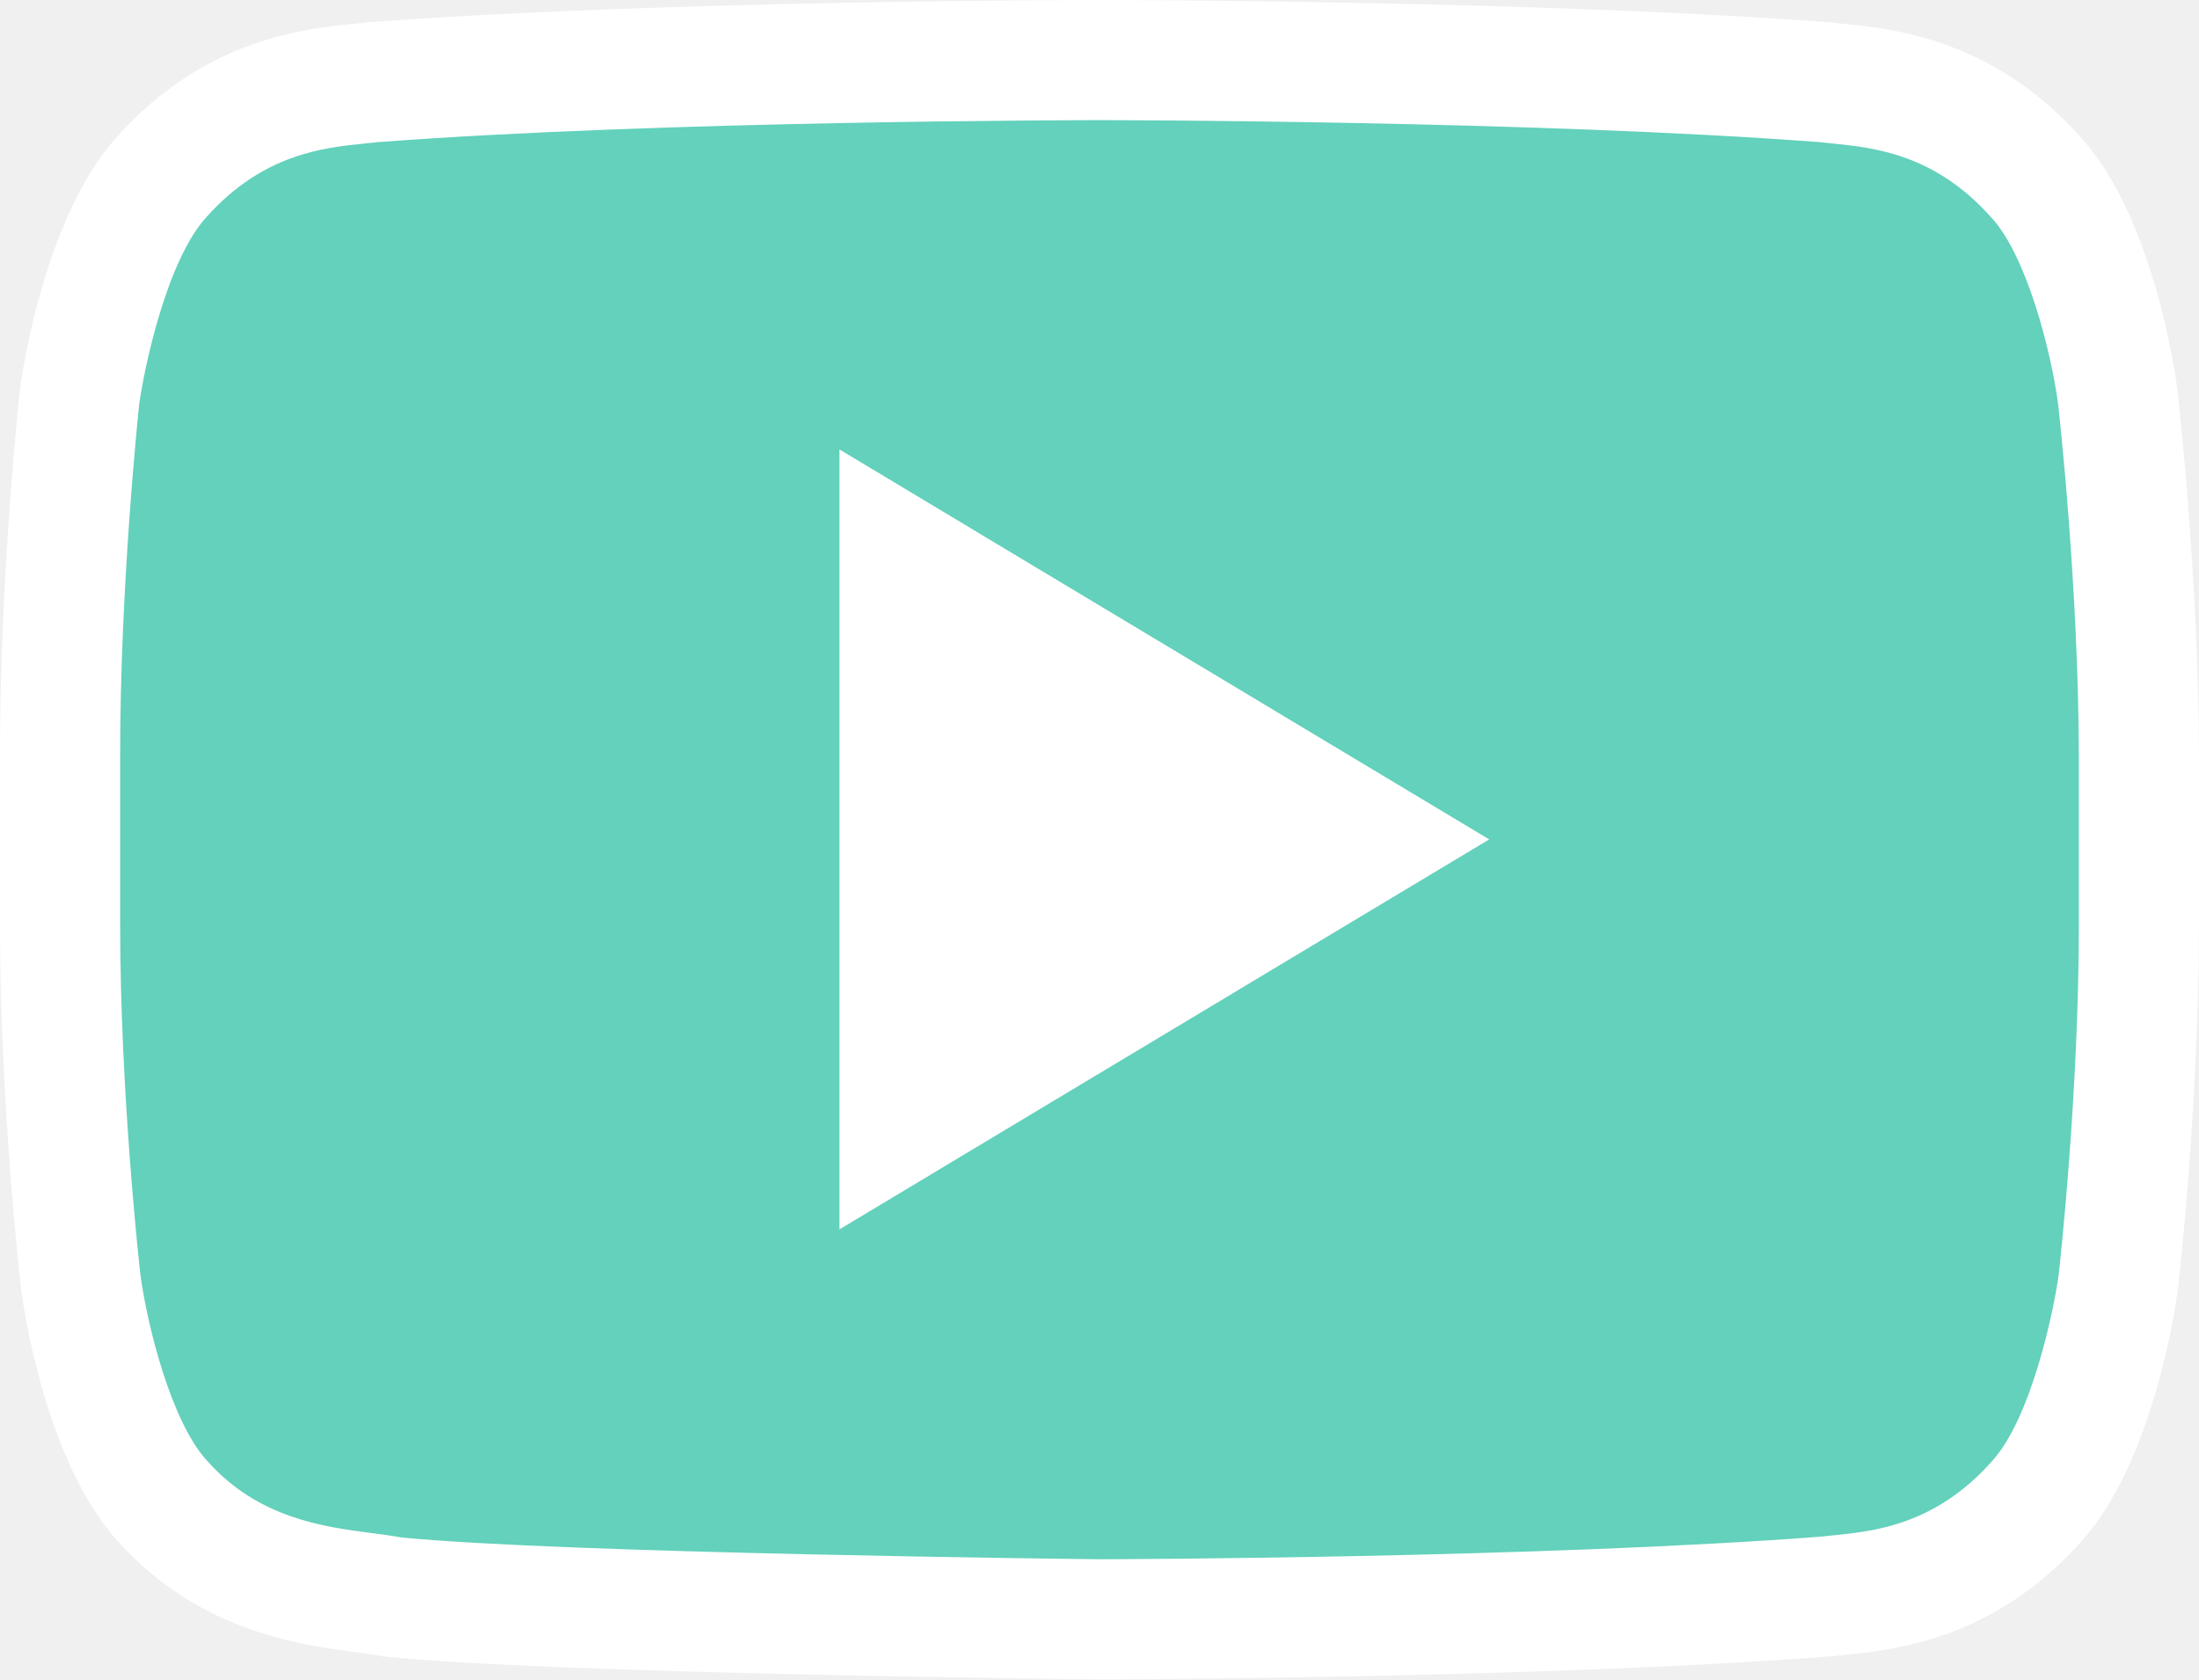
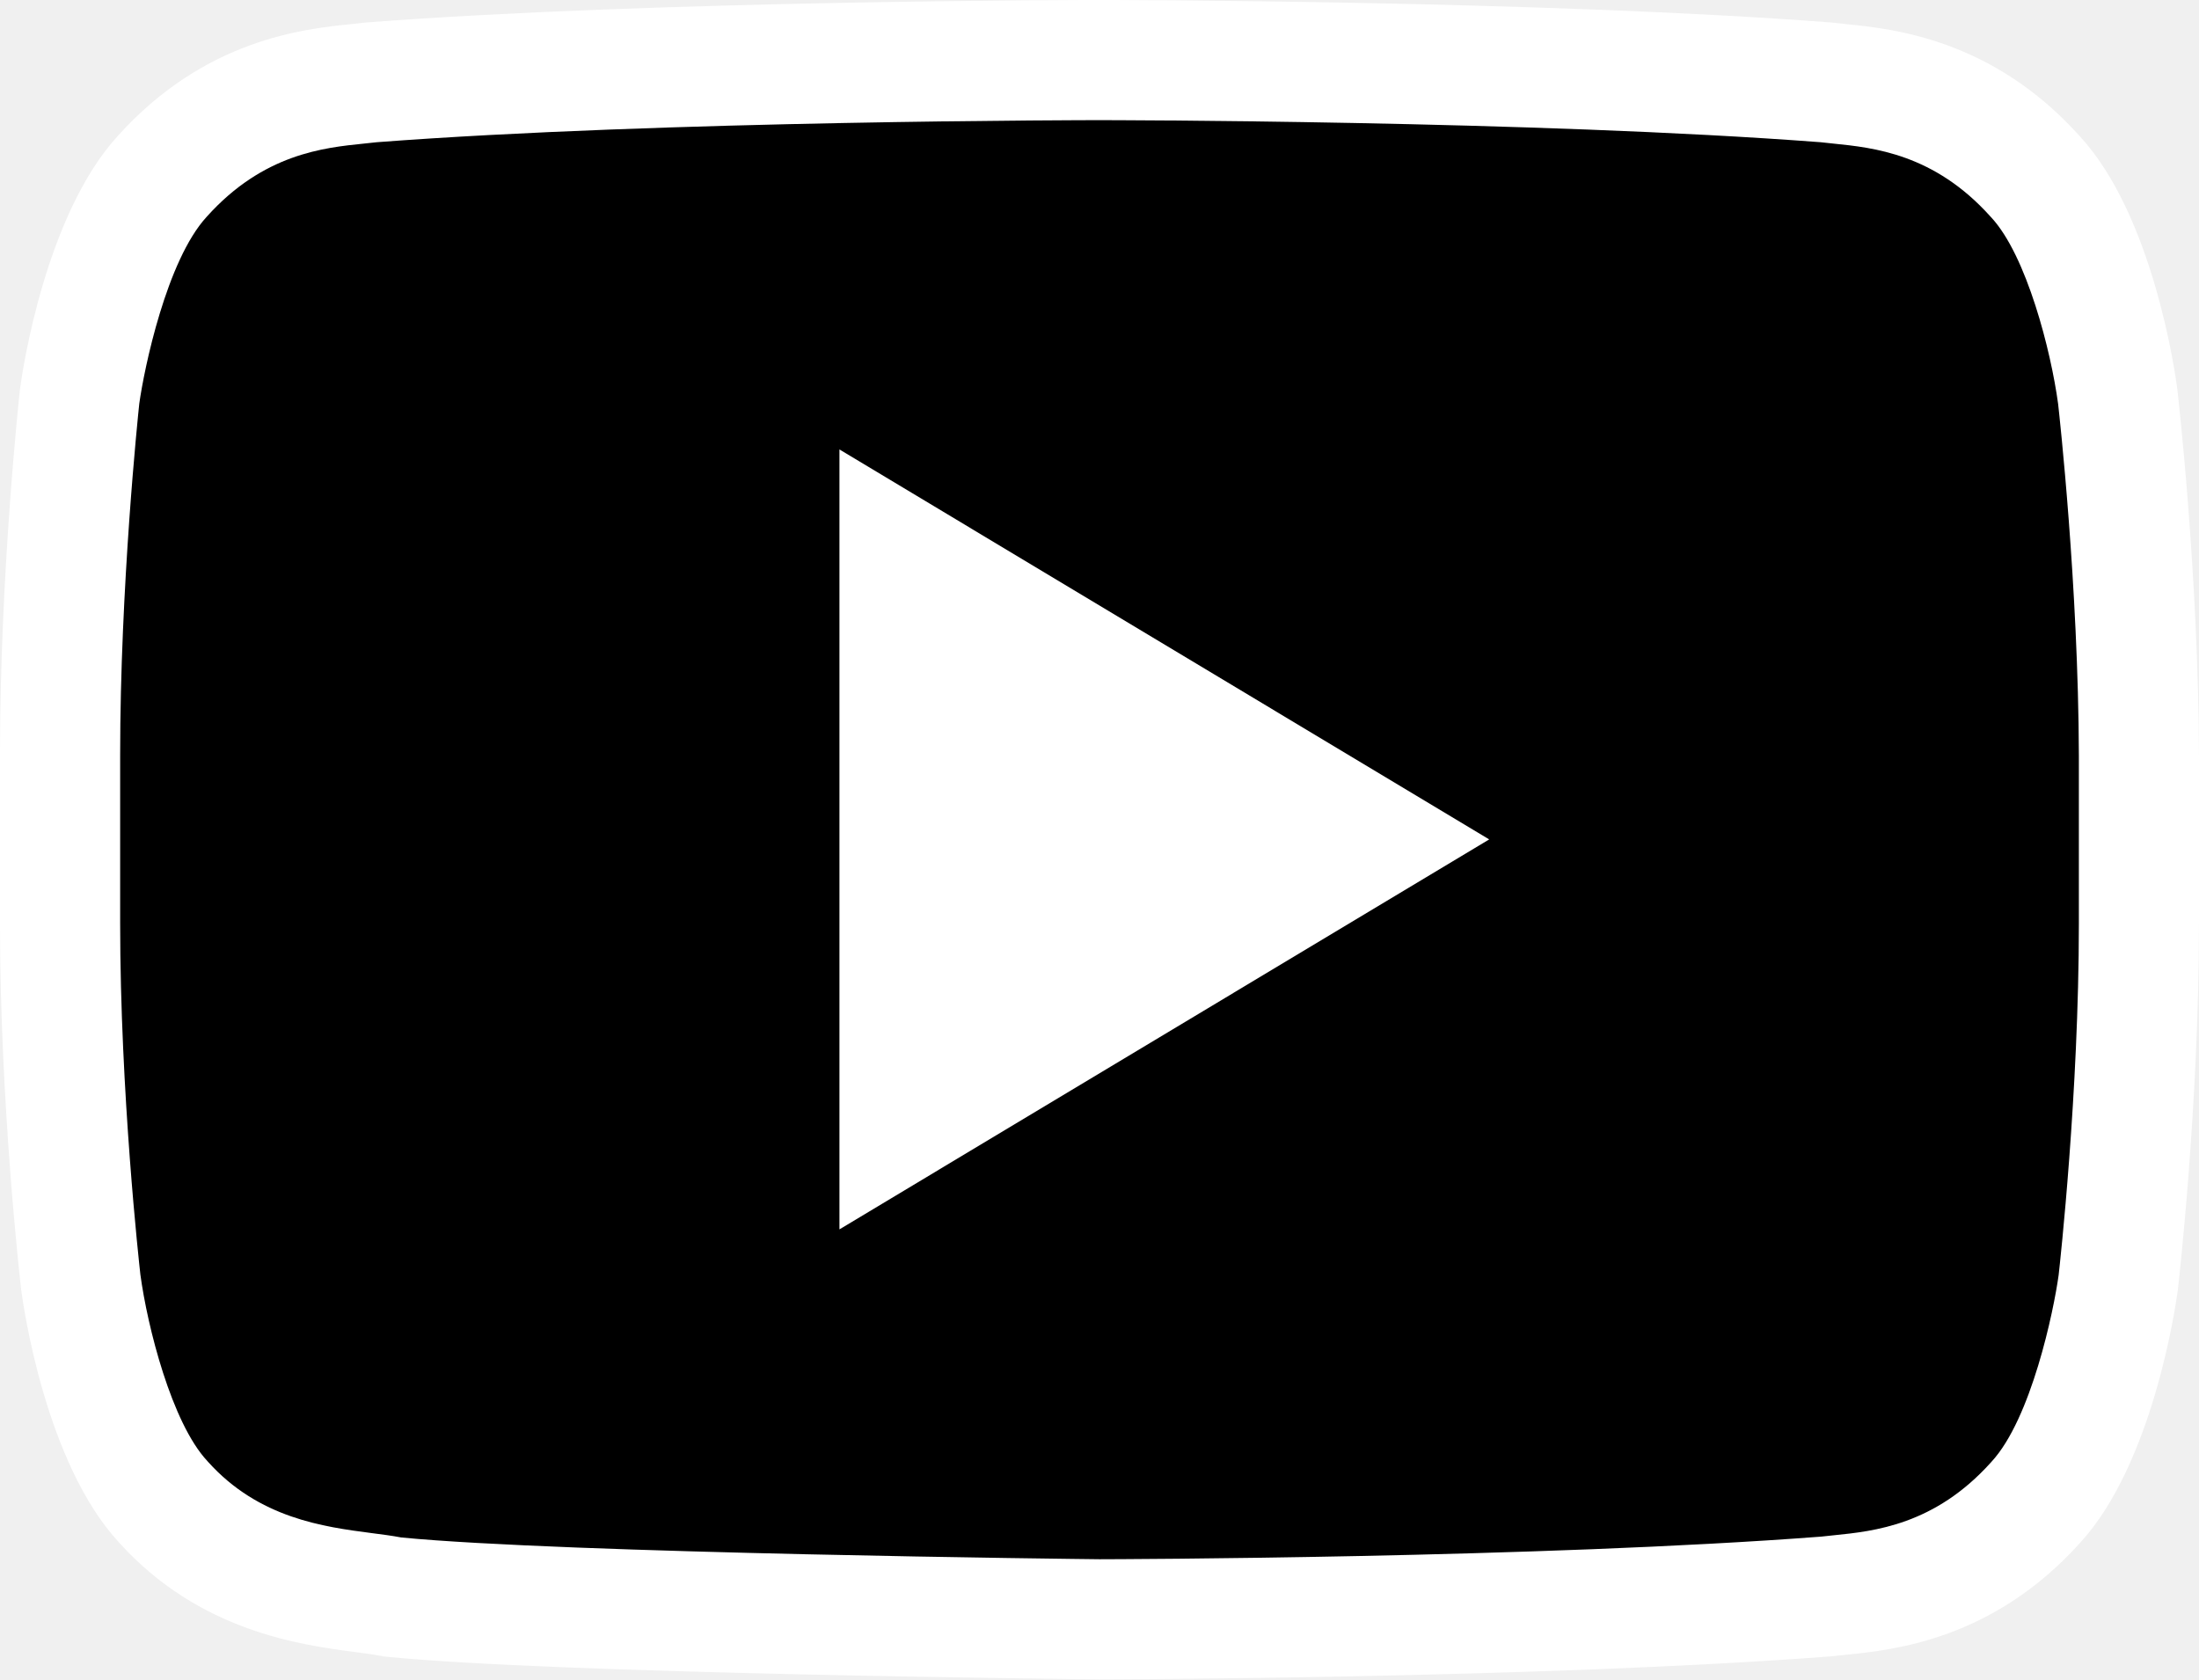
<svg xmlns="http://www.w3.org/2000/svg" version="1.1" id="Laag_1" x="0px" y="0px" width="100.678px" height="76.891px" viewBox="247.3 382.56 100.678 76.891" enable-background="new 247.3 382.56 100.678 76.891" xml:space="preserve">
  <g>
    <g>
-       <path fill="#63D1BB" d="M344.255,400.708c0,0-0.92-7.008-3.785-10.078c-3.632-4.041-7.674-4.066-9.541-4.297 c-13.326-1.023-33.303-1.023-33.303-1.023h-0.051c0,0-19.978,0-33.304,1.023c-1.867,0.23-5.908,0.256-9.54,4.297 c-2.84,3.096-3.786,10.078-3.786,10.078s-0.896,8.211-0.896,16.422v7.699c0,8.21,0.947,16.421,0.947,16.421 s0.921,7.009,3.785,10.078c3.632,4.041,8.364,3.913,10.487,4.349c7.622,0.767,32.356,1.022,32.356,1.022 s20.003-0.025,33.329-1.048c1.867-0.23,5.908-0.256,9.54-4.298c2.84-3.069,3.786-10.078,3.786-10.078s0.946-8.21,0.946-16.421 v-7.699C345.202,408.919,344.255,400.708,344.255,400.708z" />
+       <path d="M344.255,400.708c0,0-0.92-7.008-3.785-10.078c-3.632-4.041-7.674-4.066-9.541-4.297 c-13.326-1.023-33.303-1.023-33.303-1.023h-0.051c0,0-19.978,0-33.304,1.023c-1.867,0.23-5.908,0.256-9.54,4.297 c-2.84,3.096-3.786,10.078-3.786,10.078s-0.896,8.211-0.896,16.422v7.699c0,8.21,0.947,16.421,0.947,16.421 s0.921,7.009,3.785,10.078c3.632,4.041,8.364,3.913,10.487,4.349c7.622,0.767,32.356,1.022,32.356,1.022 s20.003-0.025,33.329-1.048c1.867-0.23,5.908-0.256,9.54-4.298c2.84-3.069,3.786-10.078,3.786-10.078s0.946-8.21,0.946-16.421 v-7.699C345.202,408.919,344.255,400.708,344.255,400.708z" class="cl-1" />
      <path fill="#FFFFFF" d="M297.614,459.449h-0.016c-1.015-0.011-24.946-0.266-32.604-1.037l-0.14-0.014l-0.137-0.028 c-0.271-0.056-0.668-0.107-1.126-0.167c-2.503-0.328-7.159-0.938-10.839-5.019c-3.354-3.616-4.377-10.771-4.483-11.576 l-0.005-0.043c-0.039-0.342-0.965-8.463-0.965-16.736v-7.699c0-8.266,0.875-16.378,0.912-16.72l0.009-0.071 c0.108-0.802,1.155-7.928,4.474-11.557c3.996-4.439,8.531-4.899,10.712-5.121c0.192-0.02,0.37-0.037,0.529-0.058l0.126-0.013 c13.277-1.019,33.312-1.031,33.514-1.031h0.051c0.201,0,20.236,0.013,33.514,1.031l0.126,0.013 c0.159,0.021,0.337,0.038,0.529,0.058c2.179,0.221,6.71,0.682,10.704,5.112c3.354,3.616,4.377,10.771,4.483,11.577l0.005,0.043 c0.039,0.342,0.965,8.459,0.99,16.753v7.708c0,8.273-0.926,16.395-0.965,16.736l-0.007,0.053 c-0.108,0.805-1.156,7.953-4.478,11.562c-3.994,4.435-8.527,4.896-10.707,5.117c-0.193,0.02-0.371,0.037-0.53,0.057l-0.126,0.013 c-13.276,1.02-33.334,1.057-33.535,1.058L297.614,459.449L297.614,459.449z M265.67,452.952 c7.477,0.729,31.216,0.989,31.968,0.997c0.657-0.001,20.135-0.049,33.047-1.036c0.178-0.021,0.371-0.041,0.58-0.062 c1.836-0.186,4.608-0.468,7.186-3.335l0.026-0.029c1.825-1.974,2.853-6.928,3.075-8.552c0.059-0.514,0.926-8.358,0.926-16.08 v-7.699c-0.023-7.76-0.896-15.627-0.951-16.109c-0.32-2.382-1.434-6.789-3.066-8.539l-0.035-0.038 c-2.577-2.868-5.351-3.149-7.186-3.336c-0.209-0.021-0.402-0.041-0.58-0.062c-13.066-0.998-32.834-1.011-33.033-1.011h-0.051 c-0.198,0-19.967,0.013-33.033,1.011c-0.177,0.021-0.371,0.041-0.58,0.062c-1.835,0.187-4.607,0.468-7.186,3.336l-0.019,0.021 c-1.828,1.993-2.855,6.924-3.082,8.552c-0.062,0.591-0.875,8.399-0.875,16.089v7.699c0,7.749,0.871,15.598,0.926,16.083 c0.32,2.381,1.433,6.789,3.066,8.539l0.035,0.039c2.322,2.584,5.303,2.975,7.479,3.259 C264.788,452.812,265.246,452.872,265.67,452.952z" />
    </g>
  </g>
  <g>
    <polygon fill="#FFFFFF" points="285.733,403.138 285.733,438.846 315.48,420.992  " />
  </g>
</svg>
